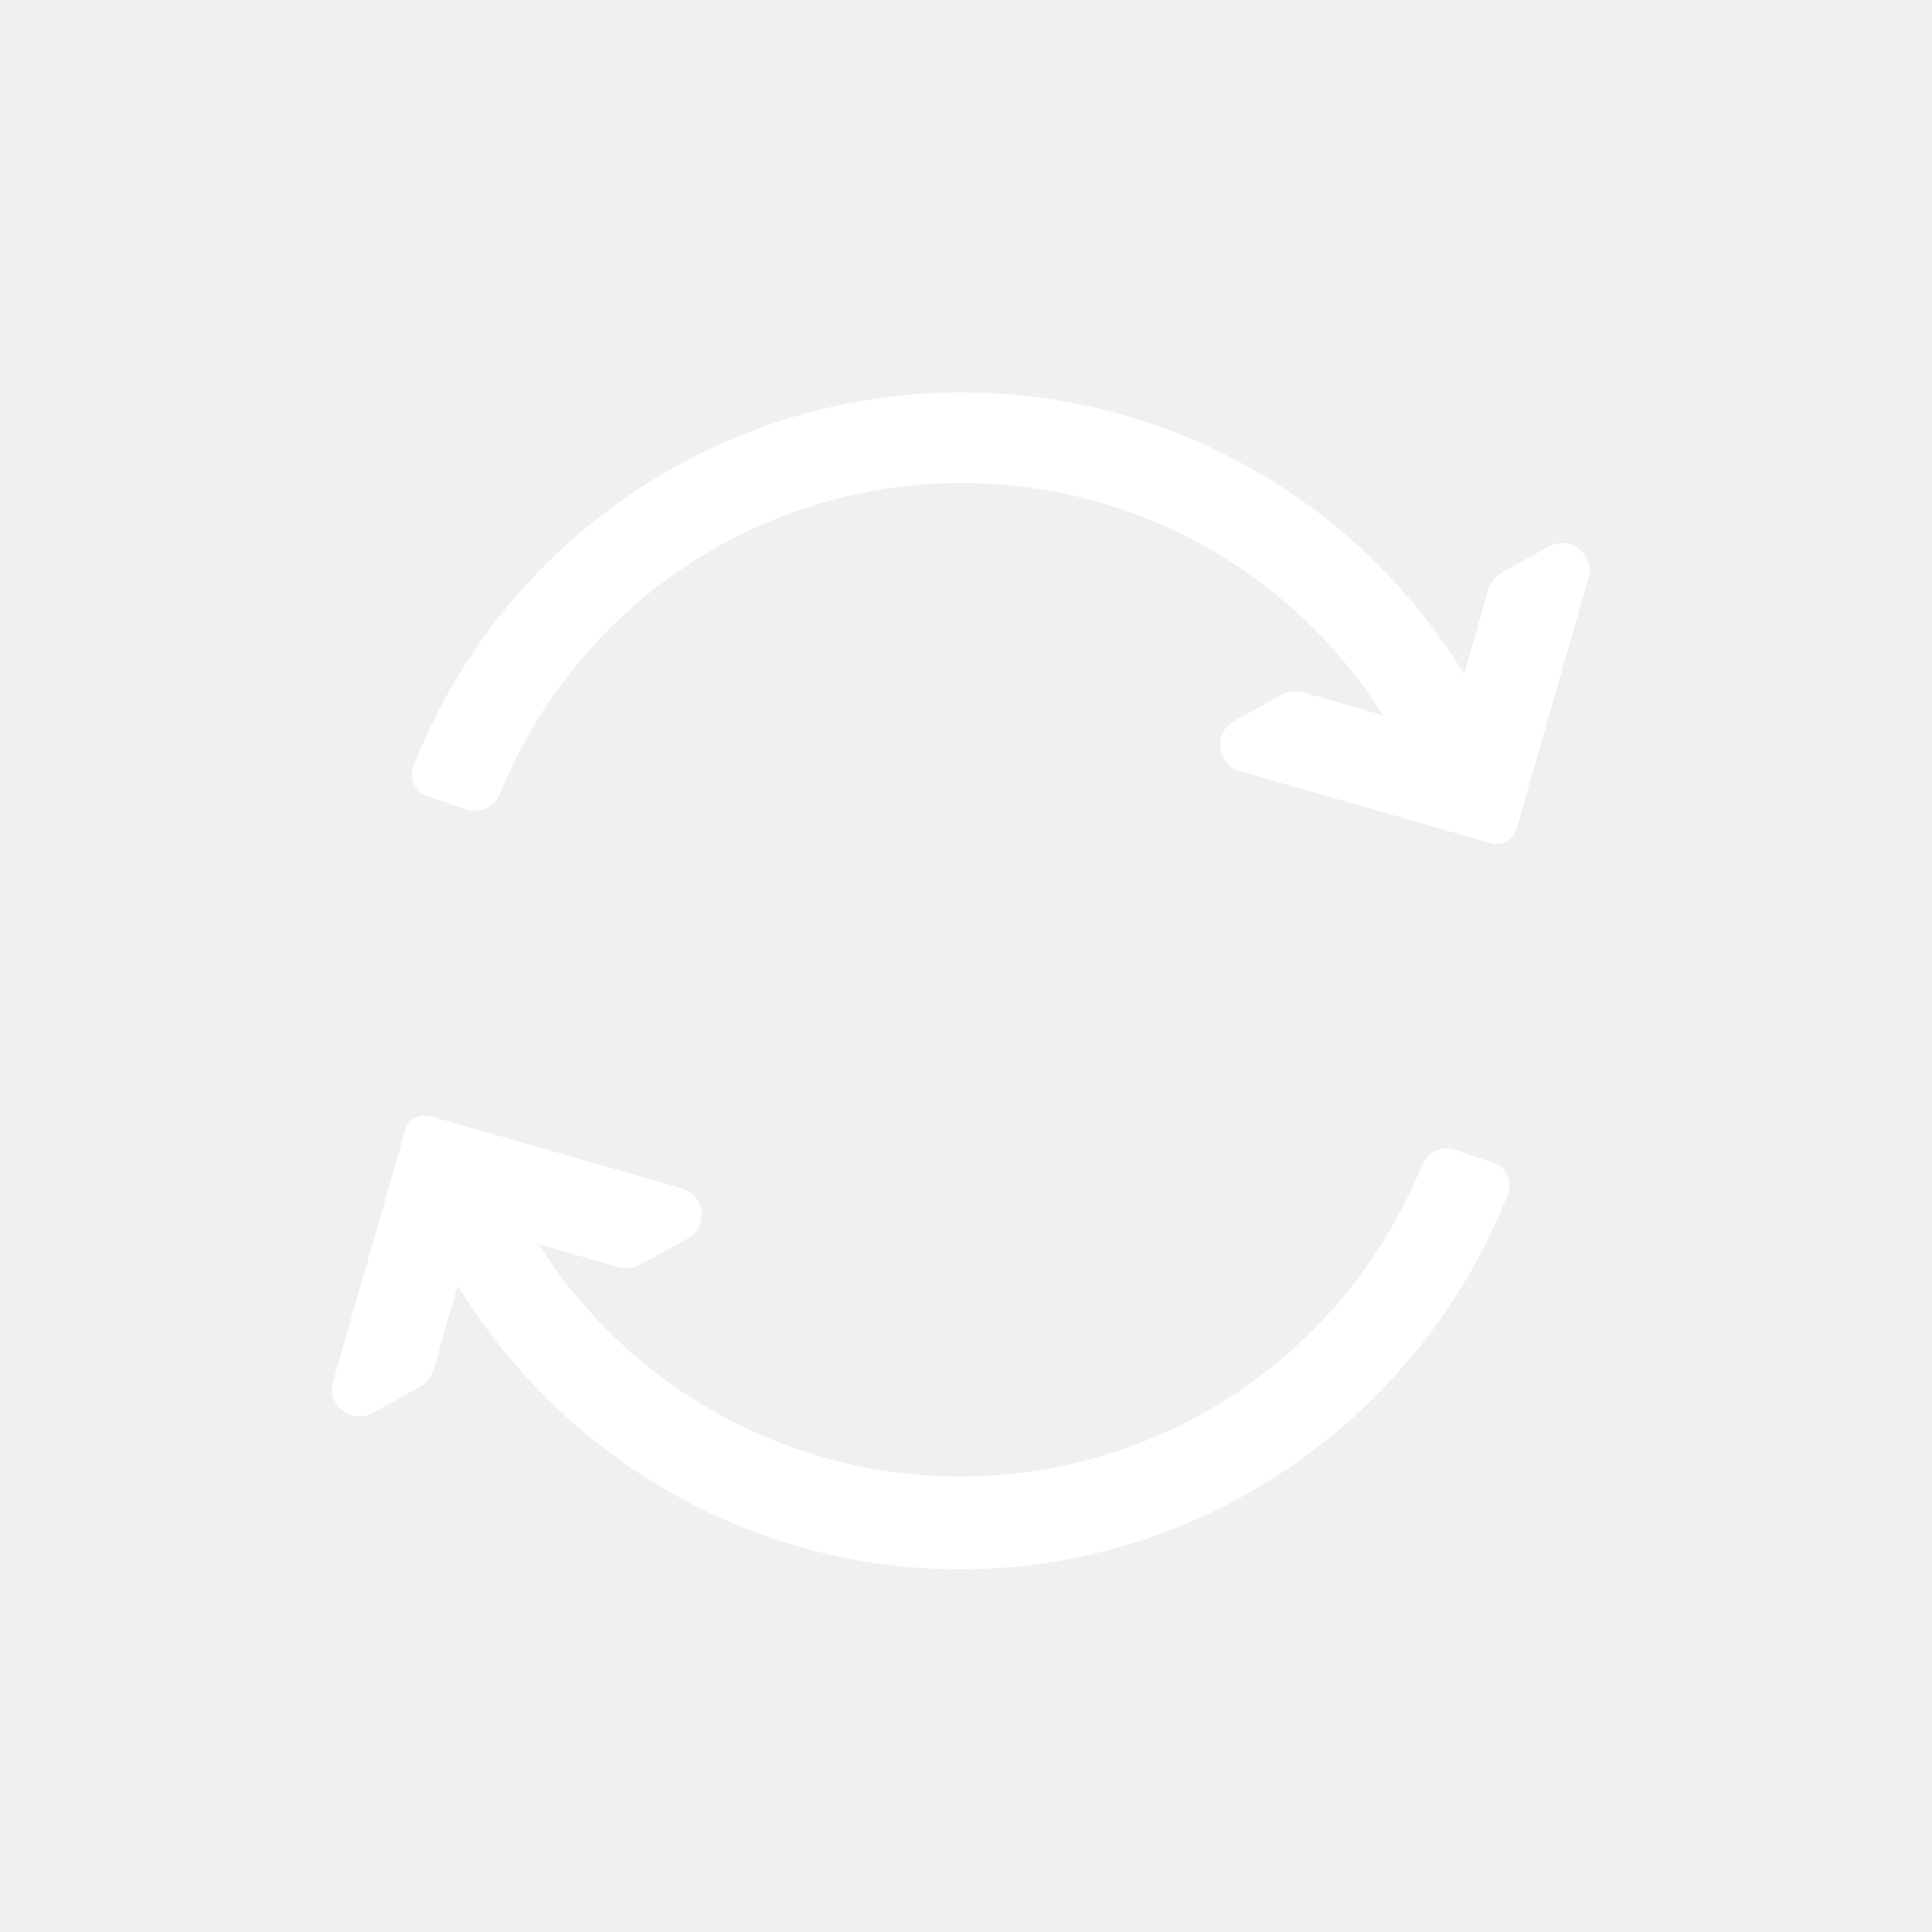
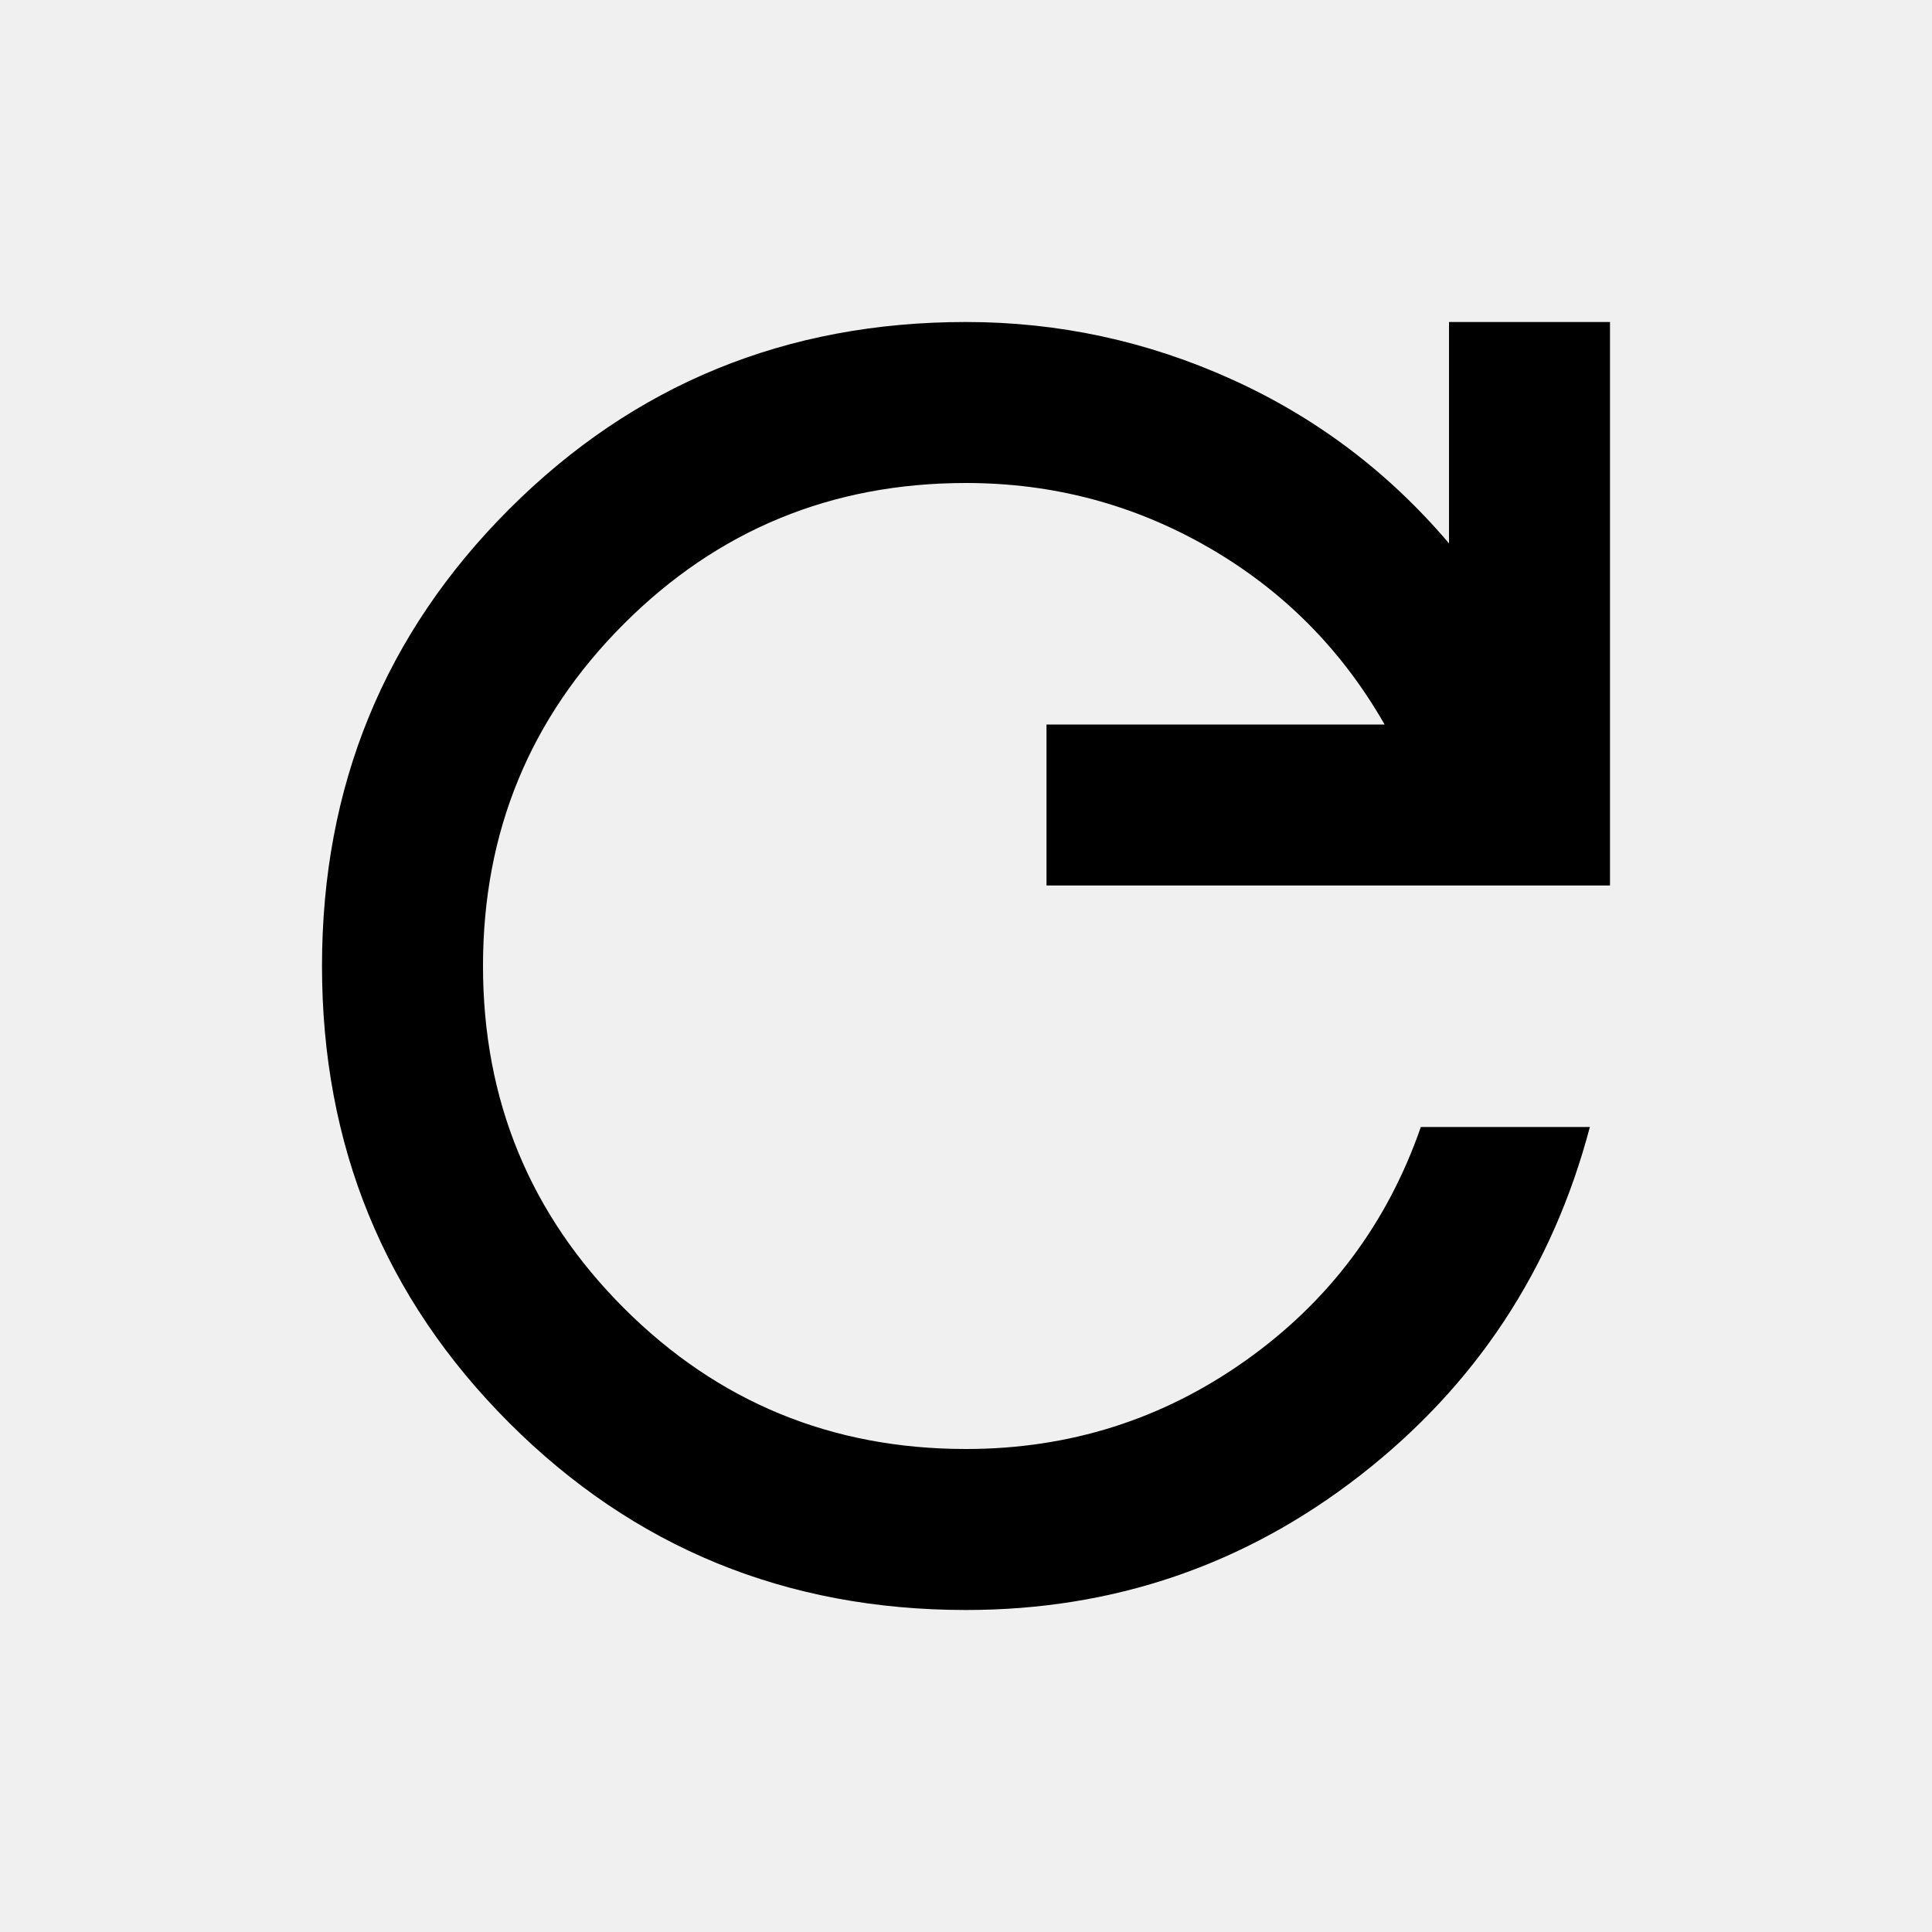
- <svg xmlns="http://www.w3.org/2000/svg" t="1692150984669" class="icon" viewBox="0 0 1024 1024" version="1.1" p-id="8234" width="200" height="200">
-   <path d="M733.04 379.104a264.112 264.112 0 0 0-468.112 41.76 14.336 14.336 0 0 1-17.968 8.16l-20.256-7.008a12.352 12.352 0 0 1-7.456-16.192 312.112 312.112 0 0 1 556.736-48.56l12.704-44.352a16 16 0 0 1 7.632-9.584l24.752-13.712a14.464 14.464 0 0 1 20.912 16.64l-38.128 132.96a11.136 11.136 0 0 1-13.76 7.632l-132.96-38.128a14.464 14.464 0 0 1-3.04-26.56l24.752-13.712a16 16 0 0 1 12.16-1.392l42.032 12.048z m-447.52 280.352a264.112 264.112 0 0 0 468.112-41.76 14.336 14.336 0 0 1 17.968-8.16l20.256 7.008a12.352 12.352 0 0 1 7.44 16.176c-46.368 118.032-160.8 199.072-290.432 199.072-110.96 0-210.768-59.296-266.304-150.432l-12.704 44.288a16 16 0 0 1-7.616 9.584l-24.752 13.712a14.464 14.464 0 0 1-20.928-16.64l38.128-132.96a11.136 11.136 0 0 1 13.76-7.632l132.976 38.128a14.464 14.464 0 0 1 3.04 26.56l-24.768 13.712a16 16 0 0 1-12.16 1.392l-42.016-12.048z" fill="#ffffff" p-id="8235" />
+ <svg xmlns="http://www.w3.org/2000/svg" width="18" height="18" viewBox="0 0 24 24">
+   <path fill="currentColor" d="M12 20q-3.35 0-5.675-2.325T4 12q0-3.35 2.325-5.675T12 4q1.725 0 3.3.712T18 6.75V4h2v7h-7V9h4.2q-.8-1.4-2.188-2.2T12 6Q9.5 6 7.75 7.75T6 12q0 2.5 1.75 4.25T12 18q1.925 0 3.475-1.1T17.65 14h2.1q-.7 2.65-2.85 4.325T12 20Z" />
</svg>
